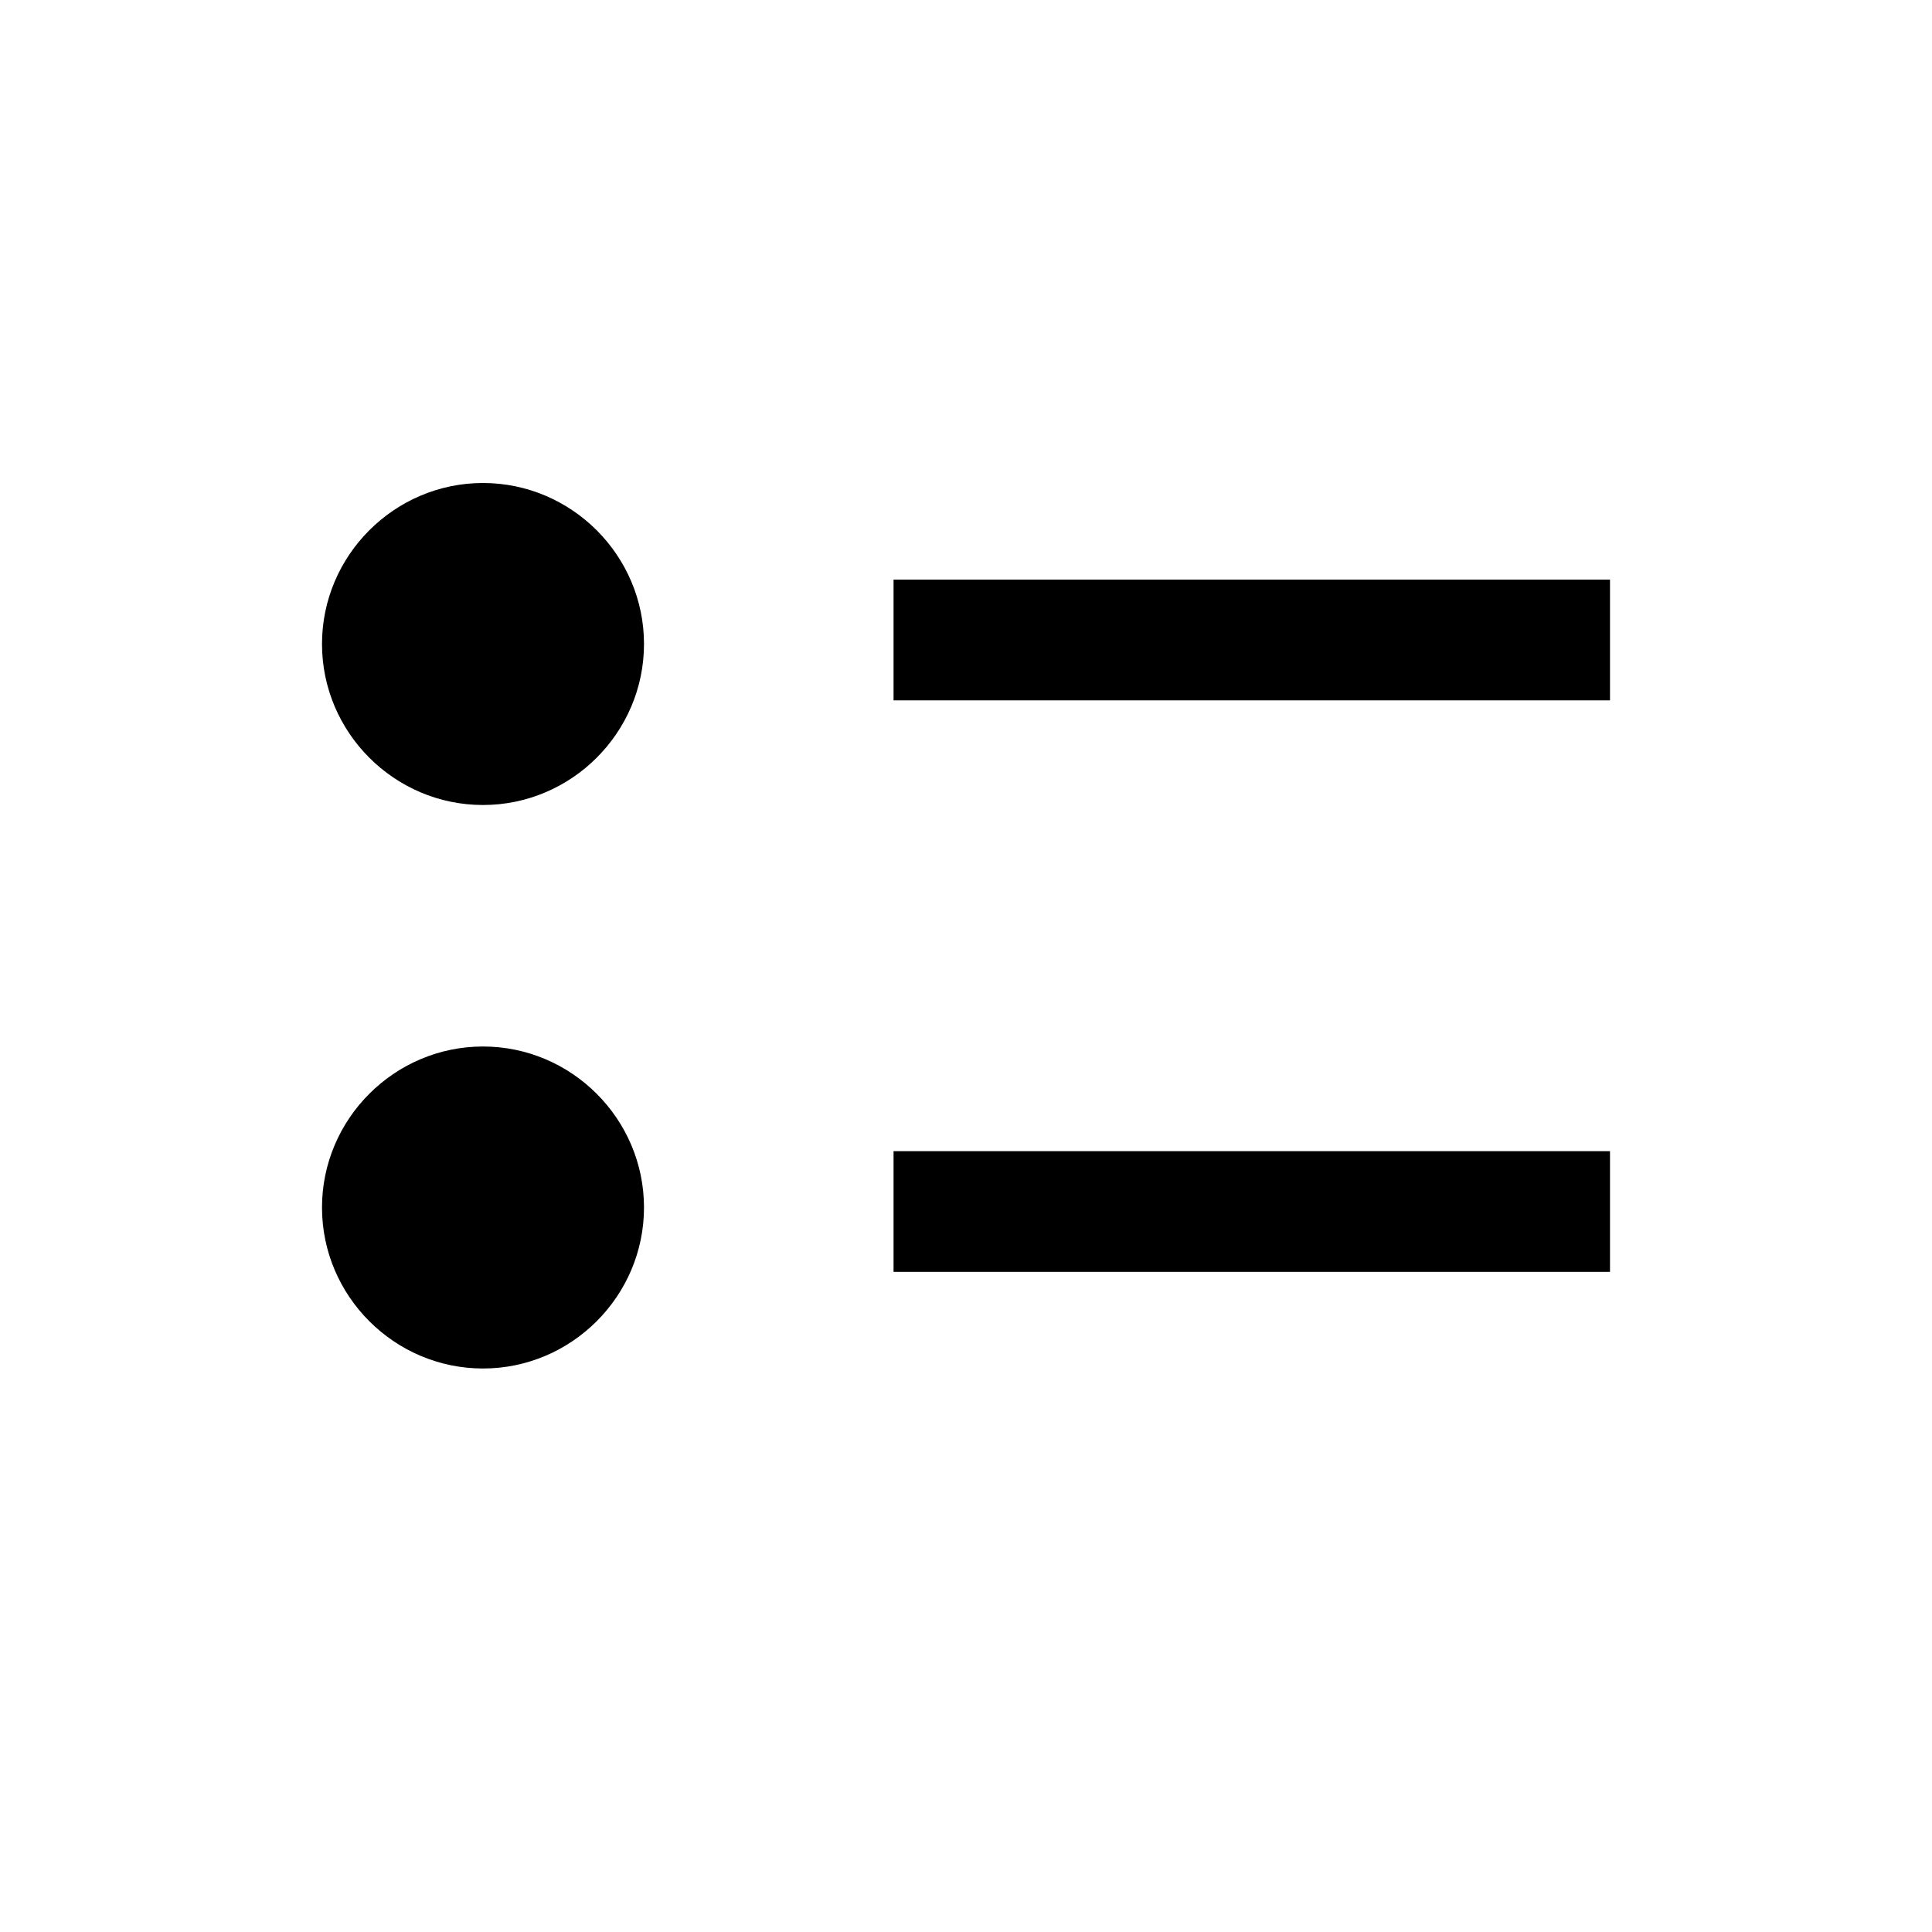
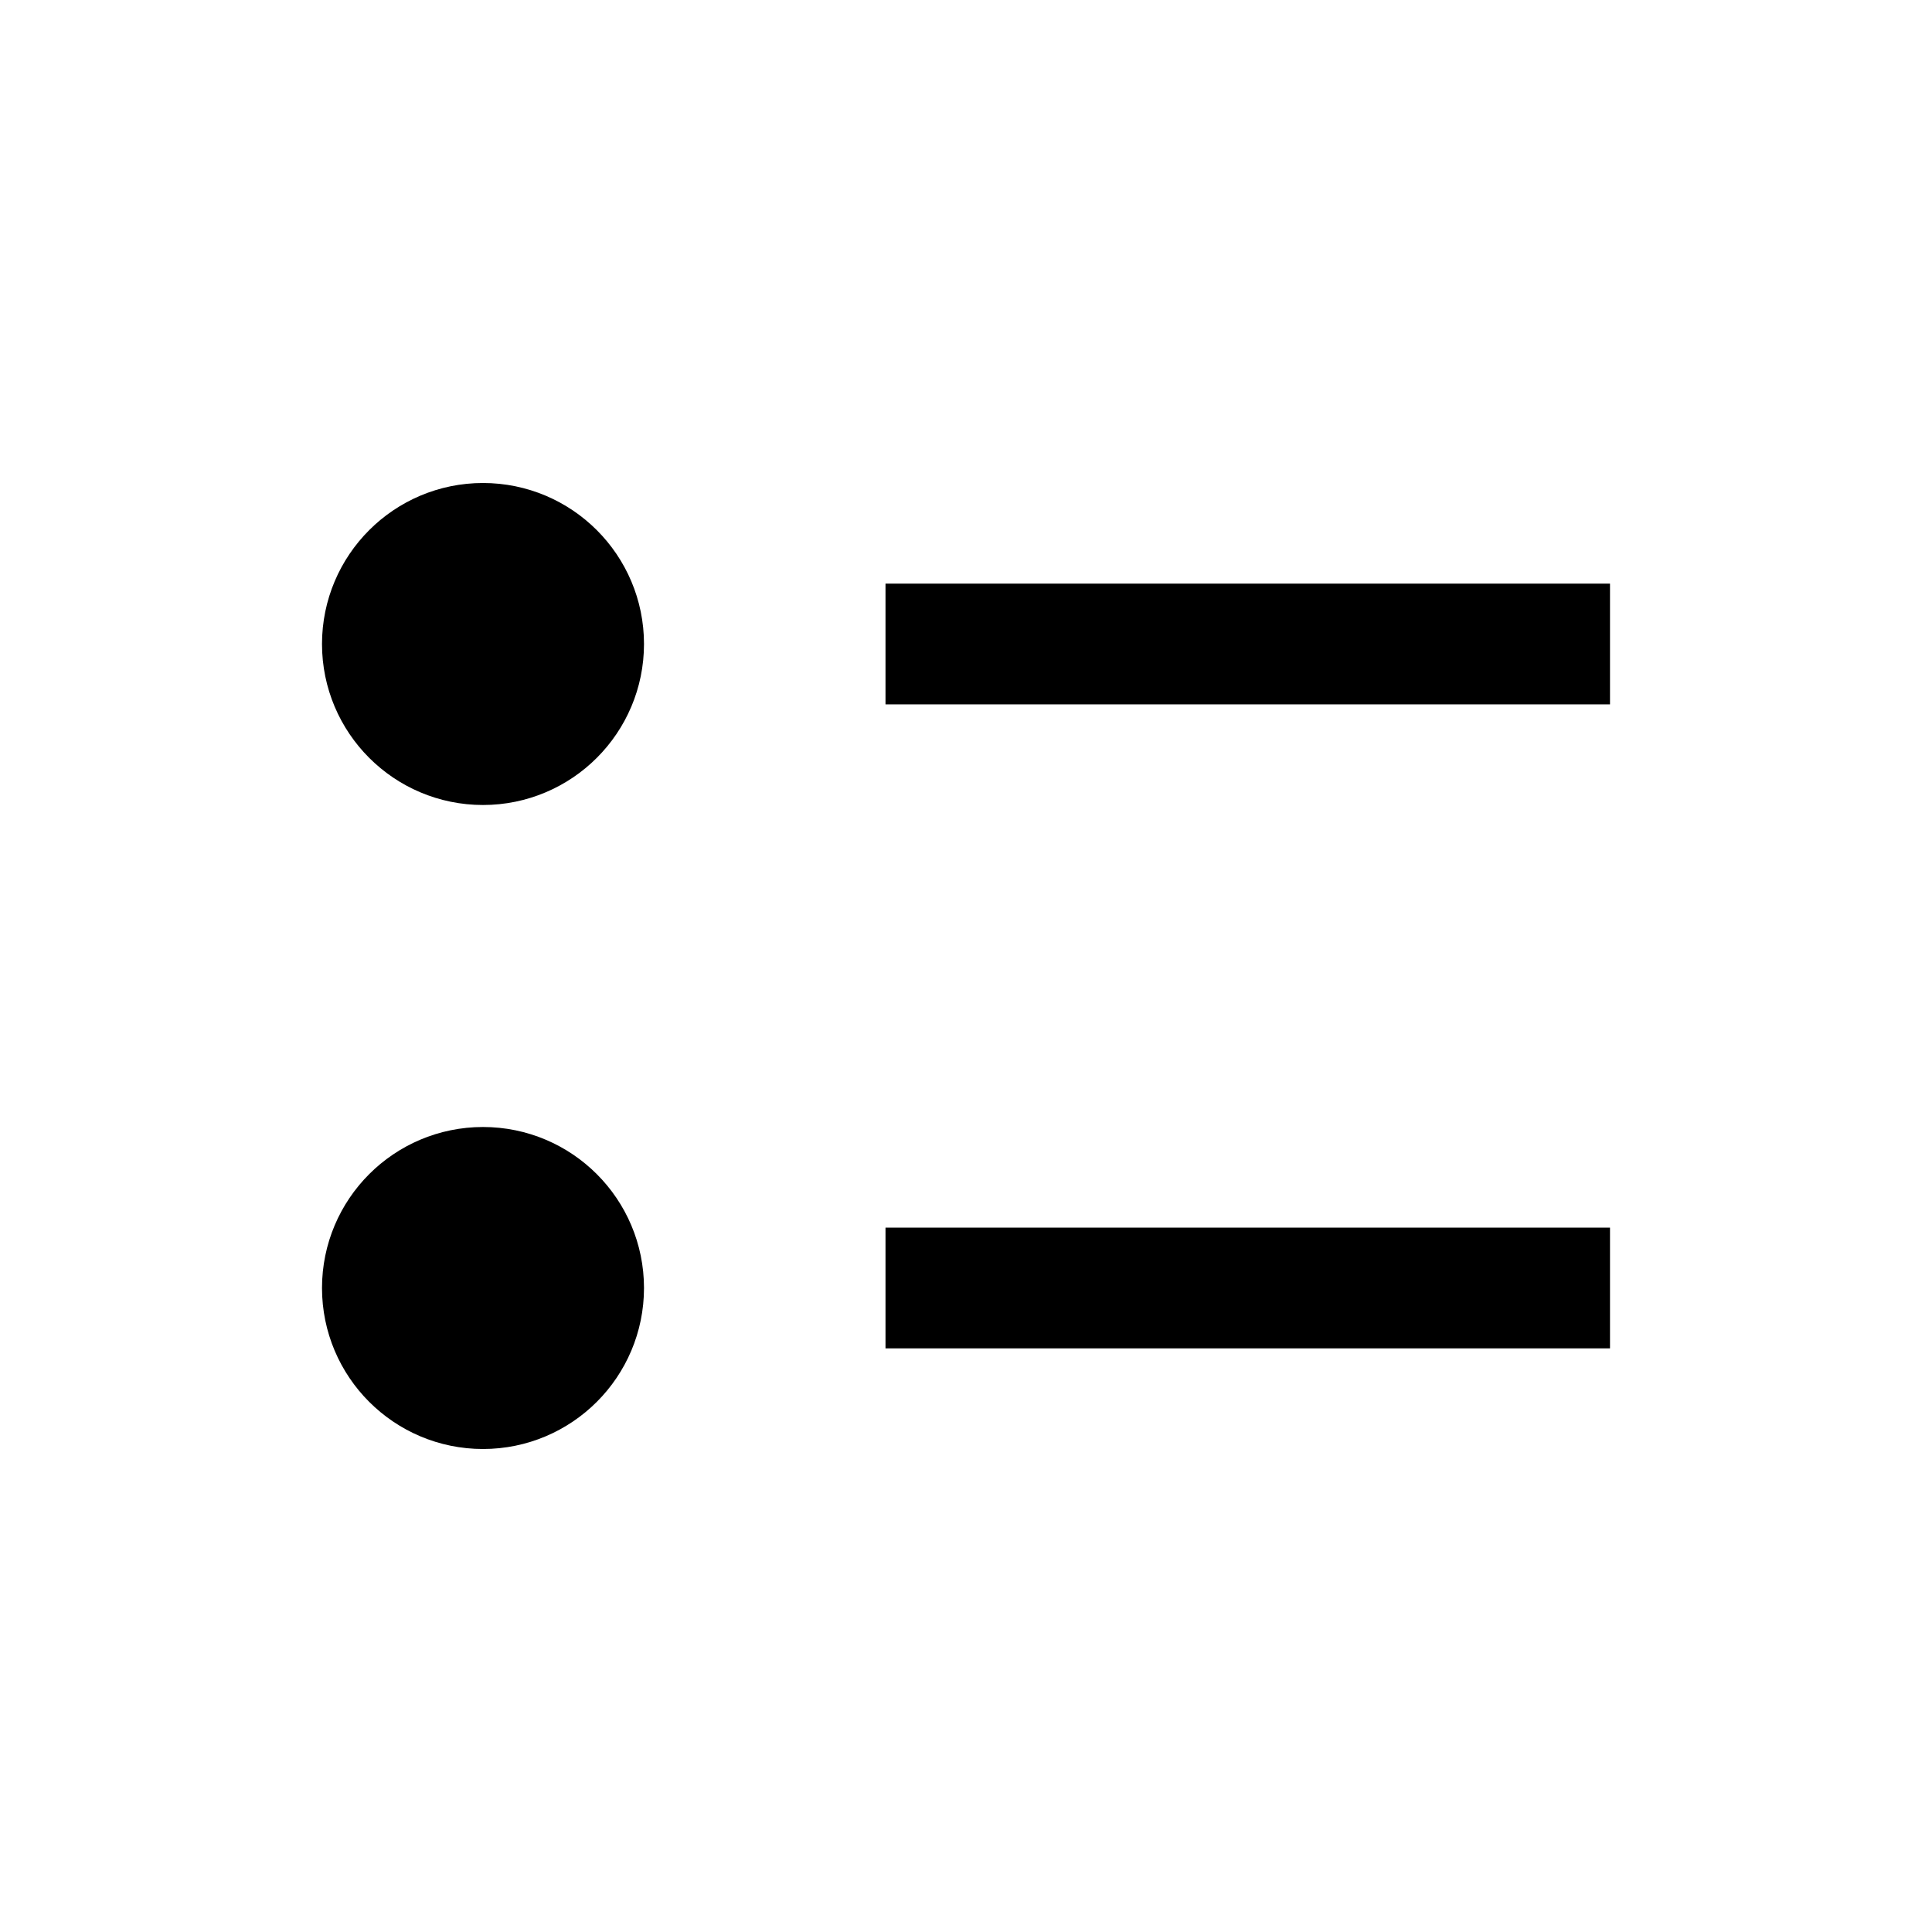
- <svg xmlns="http://www.w3.org/2000/svg" viewBox="0 0 24 24" fill="currentColor">
-   <path d="M11.1 15.8H20v-1.5h-8.9v1.5zm0-8.6v1.5H20V7.2h-8.9zM6 13c-1.1 0-2 .9-2 2s.9 2 2 2 2-.9 2-2-.9-2-2-2zm0-7c-1.1 0-2 .9-2 2s.9 2 2 2 2-.9 2-2-.9-2-2-2z" />
+ <svg xmlns="http://www.w3.org/2000/svg" viewBox="0 0 24 24" style="fill: none" stroke="currentColor" stroke-width="1.5">
+   <path d="M11 8H20M11 16H20" vector-effect="non-scaling-stroke" />
+   <path d="M6 9.25C6.69 9.25 7.25 8.69 7.25 8C7.25 7.31 6.69 6.75 6 6.75C5.31 6.75 4.75 7.31 4.75 8C4.75 8.69 5.31 9.25 6 9.25Z" fill="currentColor" stroke="none" />
+   <path d="M6 17.25C6.69 17.25 7.25 16.69 7.25 16C7.25 15.31 6.69 14.75 6 14.75C5.31 14.75 4.75 15.31 4.75 16C4.75 16.69 5.31 17.25 6 17.25Z" fill="currentColor" stroke="none" />
+   <path d="M6 9.25C6.69 9.25 7.25 8.69 7.25 8C7.25 7.31 6.69 6.75 6 6.75C5.31 6.75 4.75 7.31 4.75 8C4.75 8.69 5.31 9.25 6 9.25Z" vector-effect="non-scaling-stroke" />
+   <path d="M6 17.25C6.69 17.25 7.25 16.69 7.25 16C7.25 15.31 6.69 14.75 6 14.75C5.31 14.75 4.75 15.31 4.75 16C4.75 16.69 5.31 17.25 6 17.25Z" vector-effect="non-scaling-stroke" />
</svg>
